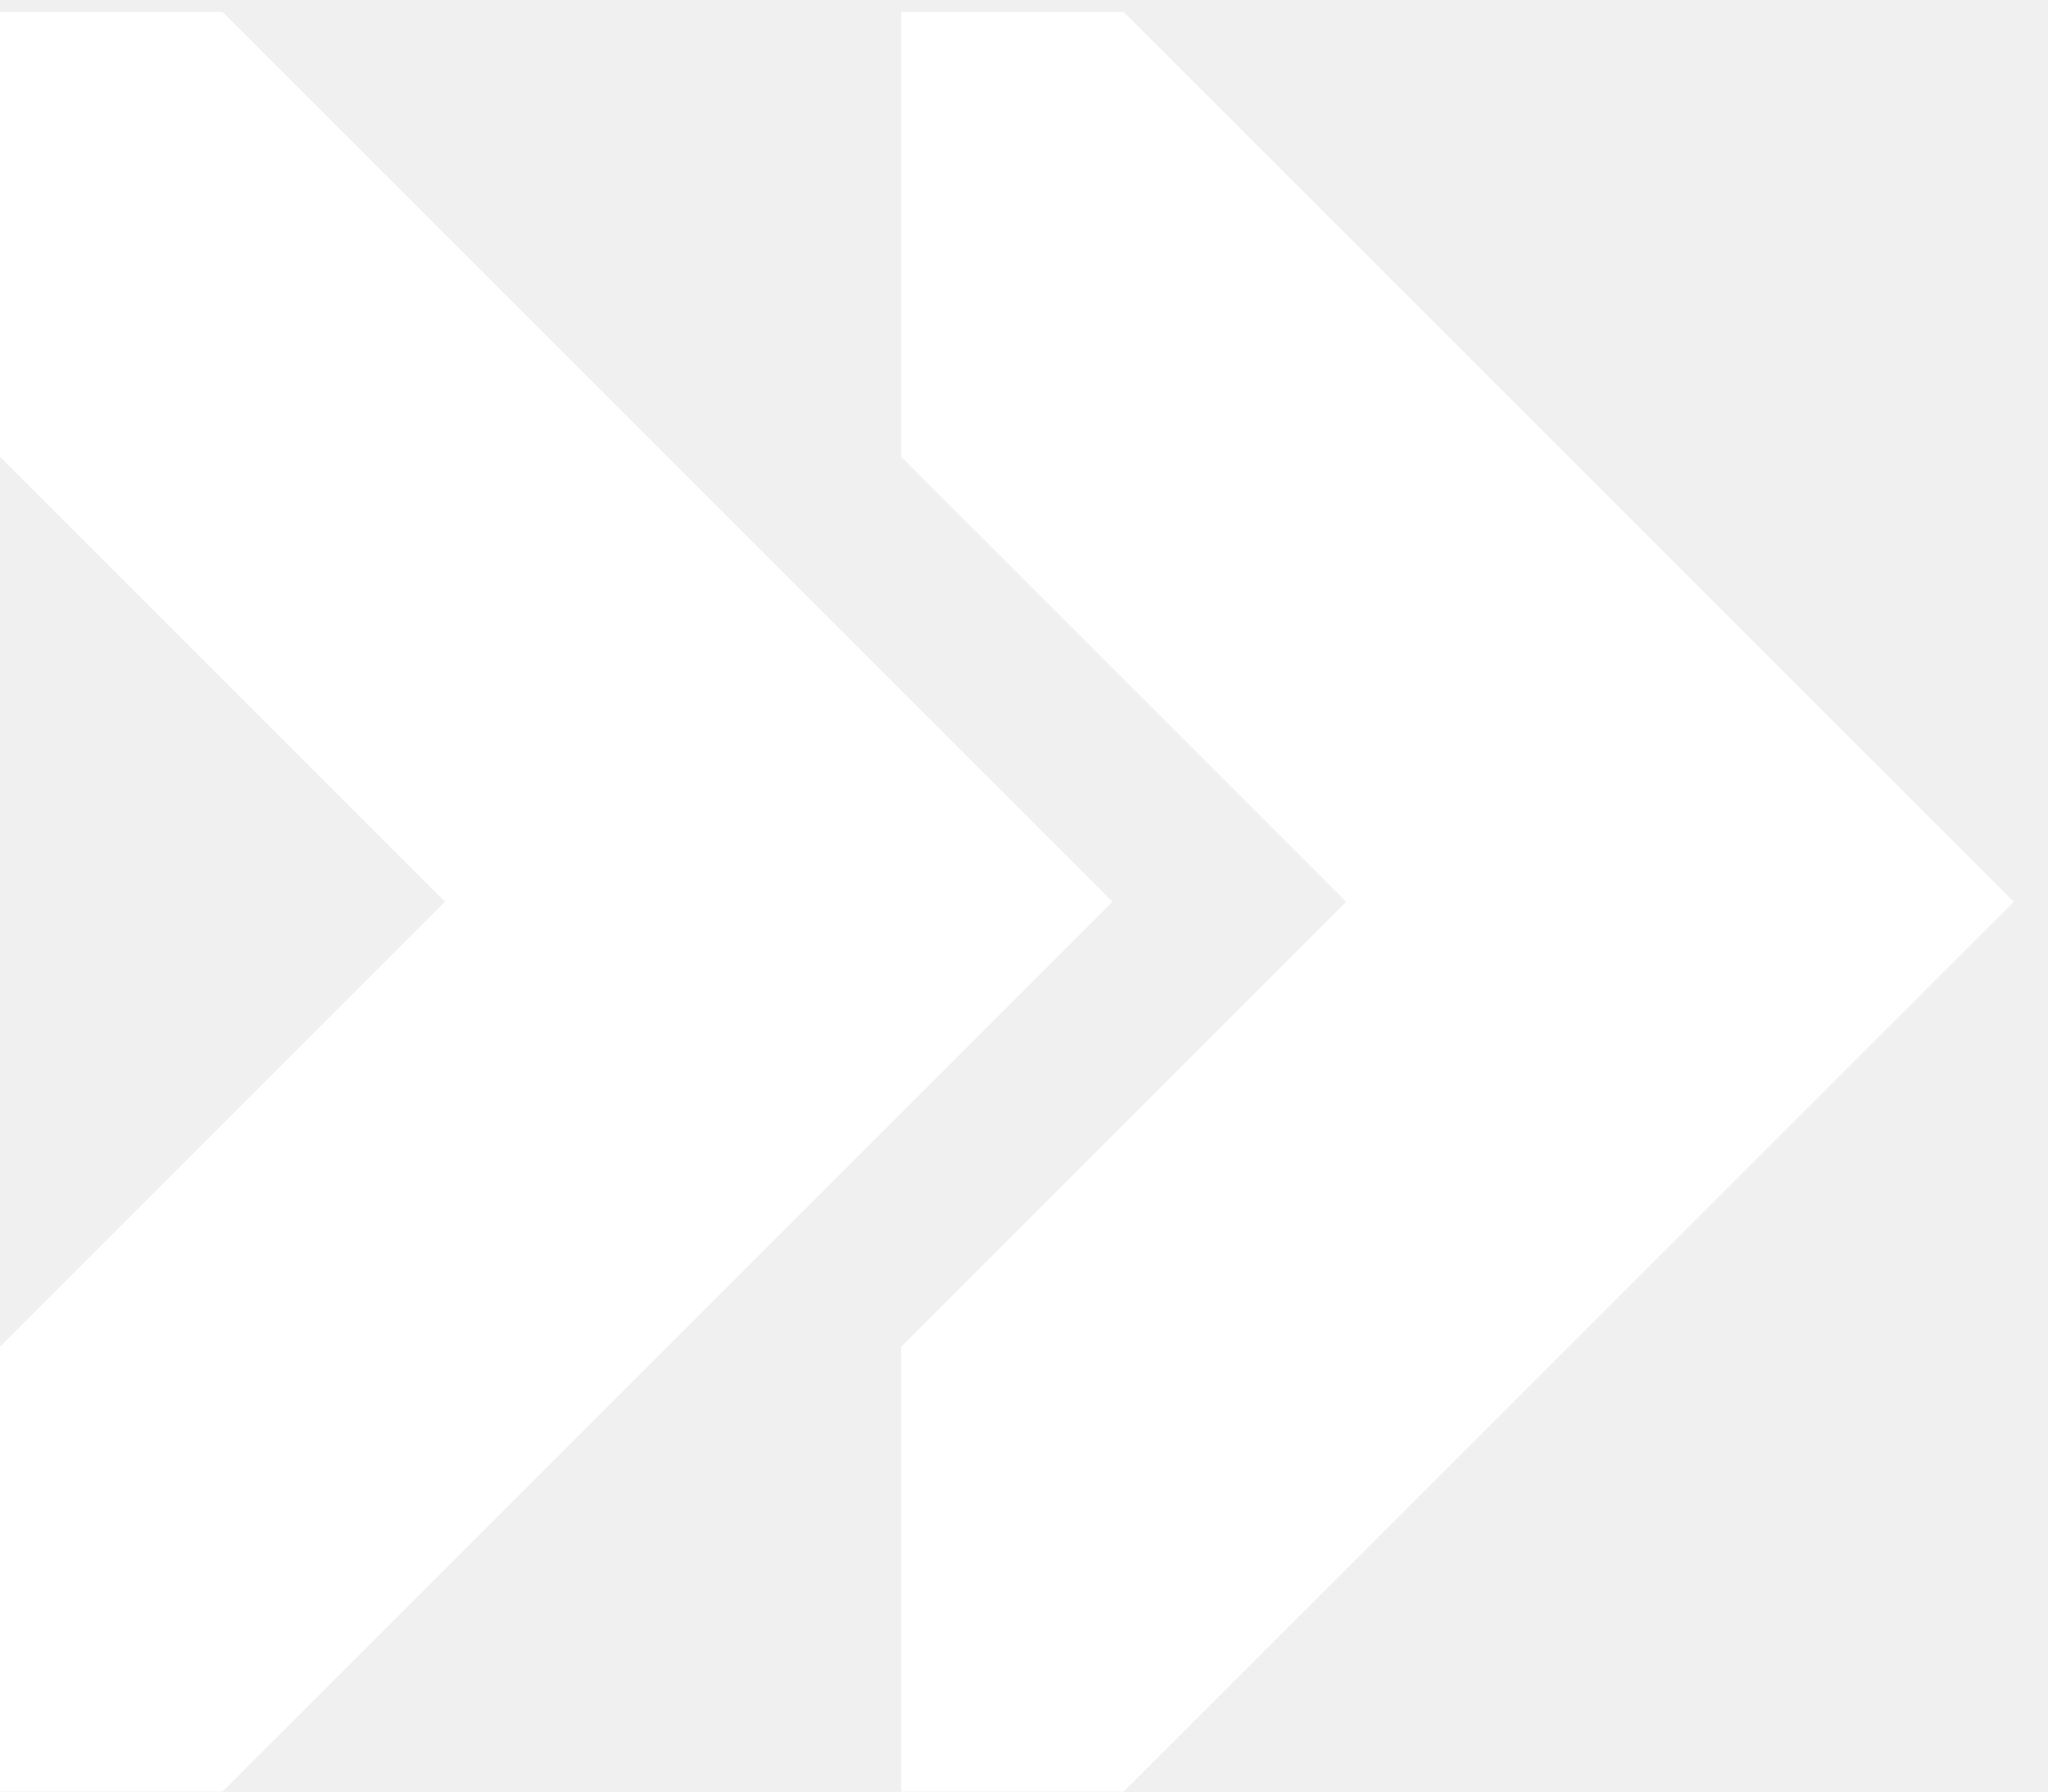
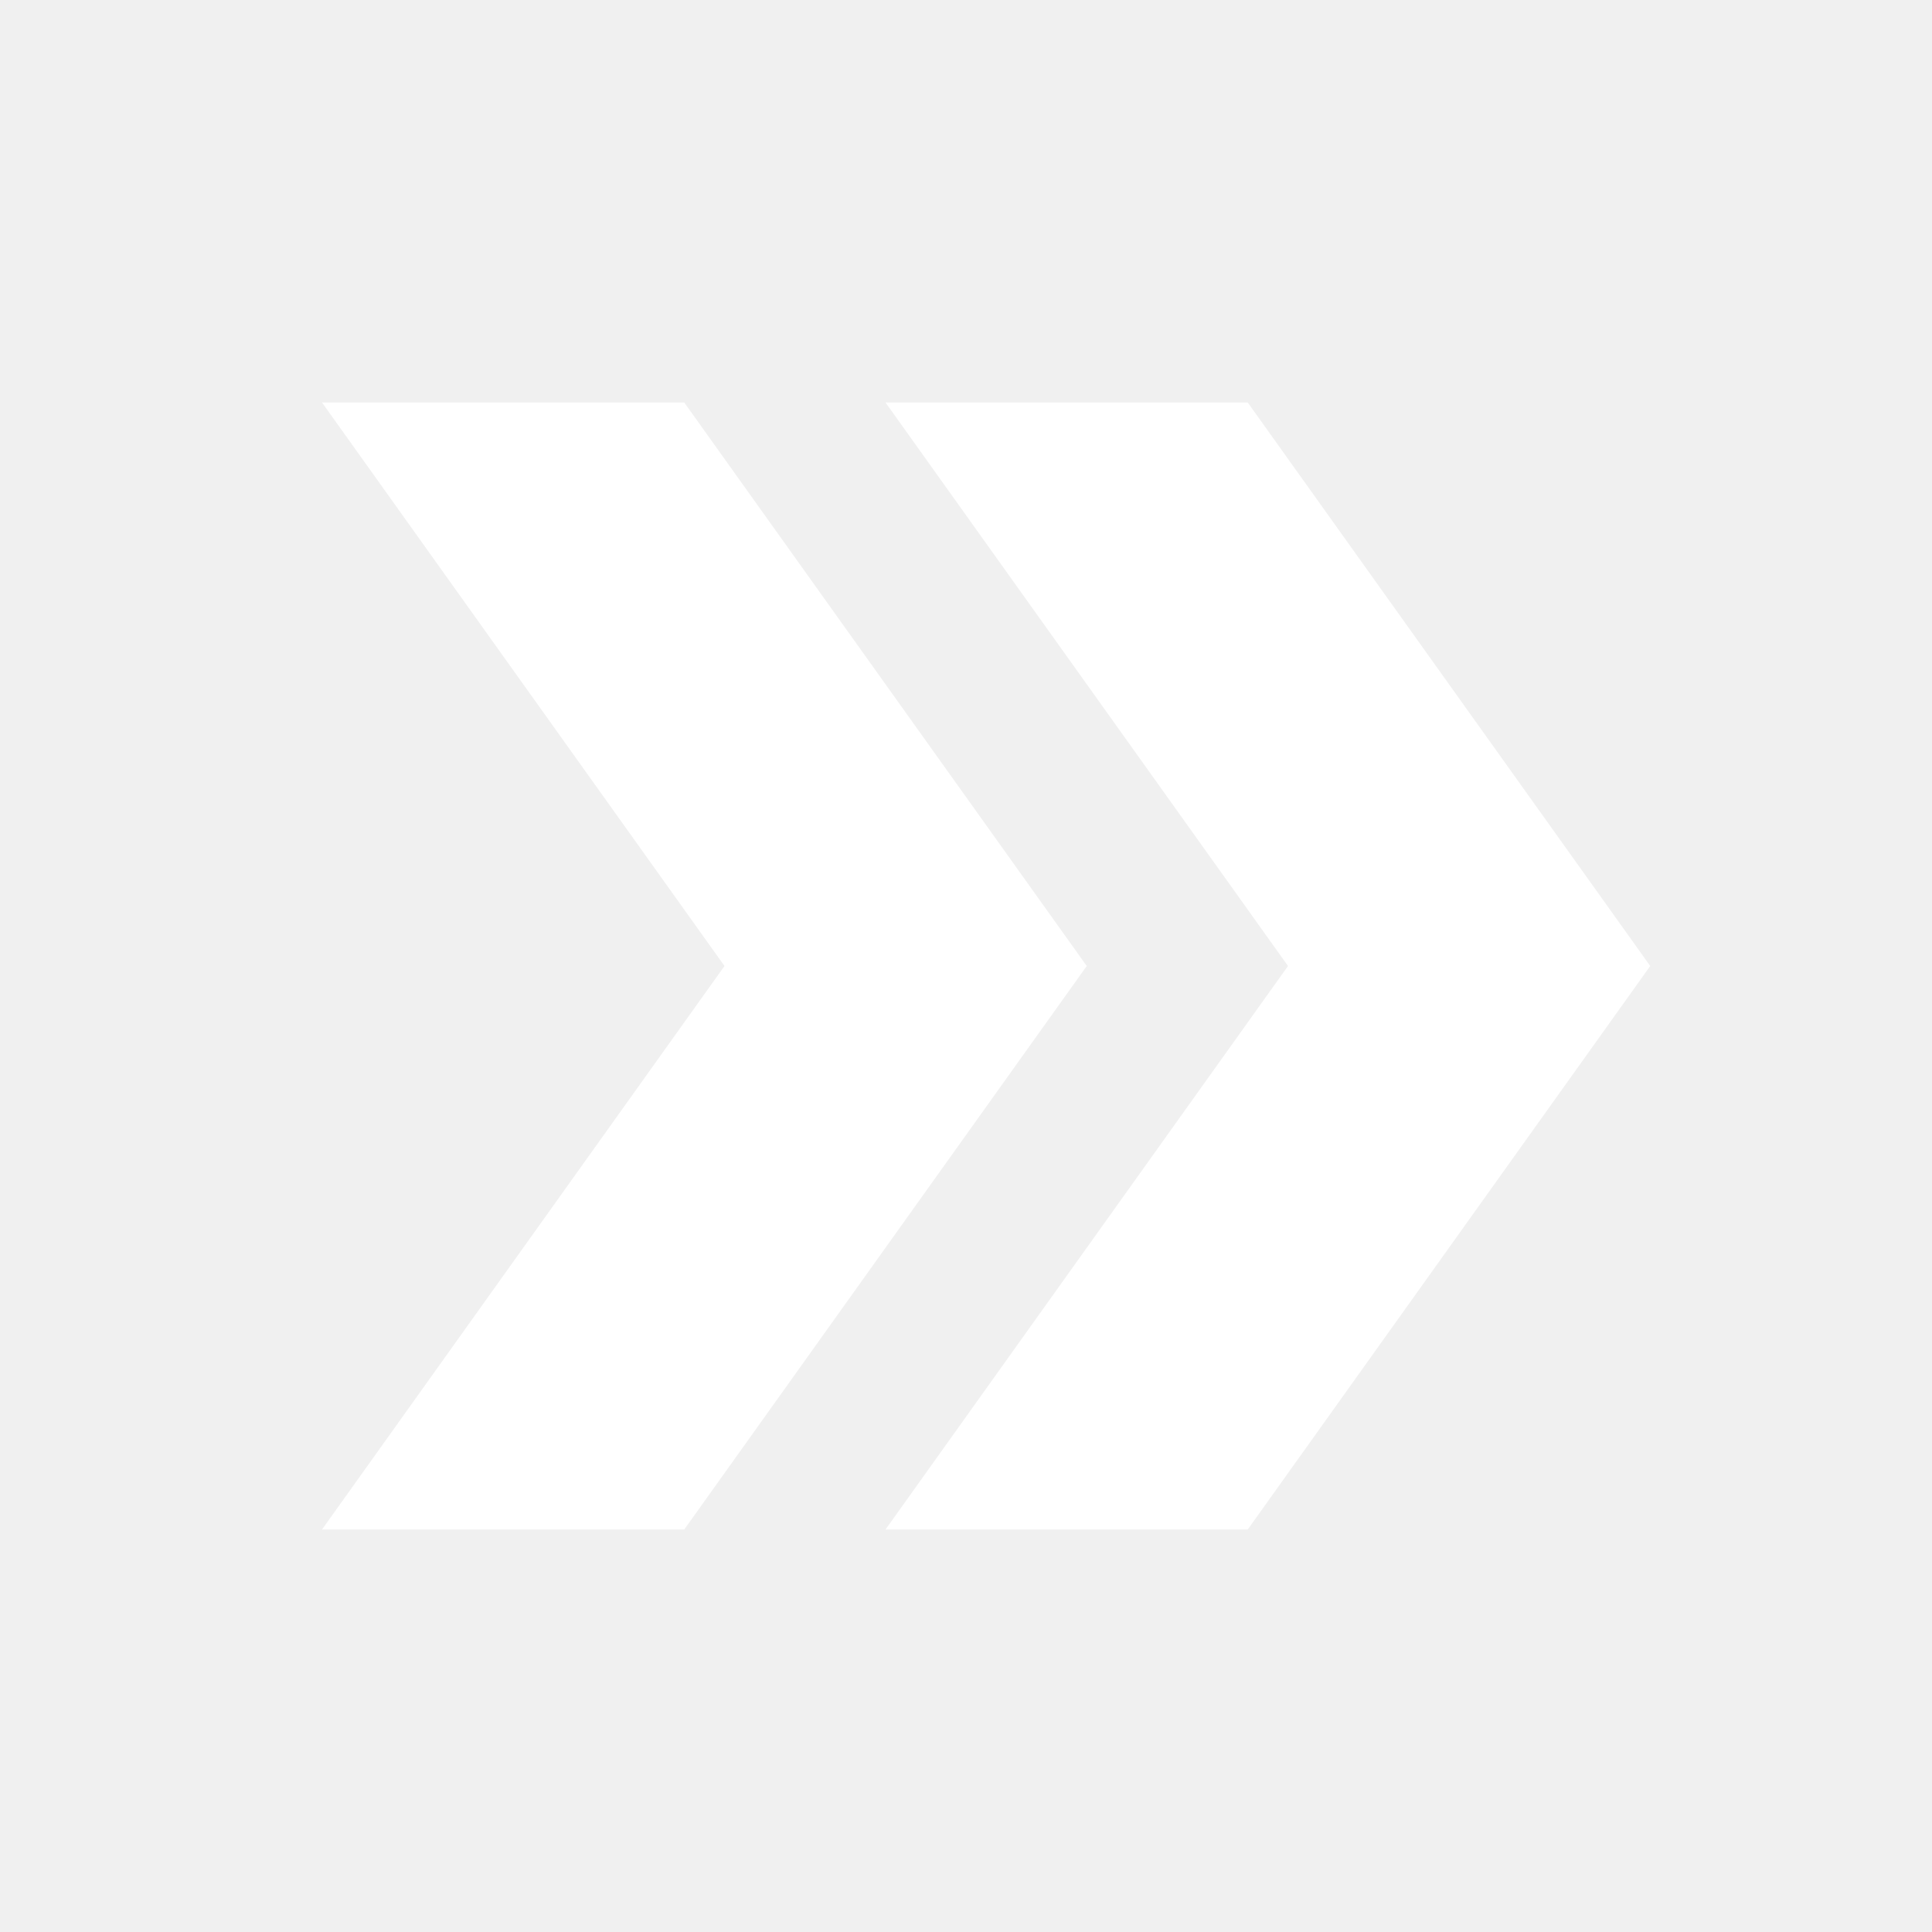
- <svg xmlns="http://www.w3.org/2000/svg" width="48" height="42" viewBox="0 0 48 42" fill="none">
-   <path d="M26.337 42L21.122 42L21.122 31.57L31.552 21.14L21.122 10.709L21.122 0.279L26.337 0.279L47.198 21.14L26.337 42Z" fill="white" />
-   <path d="M5.215 42L-8.62074e-06 42L-8.77272e-06 31.57L10.43 21.14L-9.9885e-06 10.709L-8.77272e-06 0.279L5.215 0.279L26.076 21.14L5.215 42Z" fill="white" />
+ <svg xmlns="http://www.w3.org/2000/svg" width="24" height="24" viewBox="0 0 24 24" fill="none">
+   <path d="M15.5 5H11L16 12L11 19H15.5L20.5 12L15.5 5Z" fill="white" />
+   <path d="M8.5 5H4L9 12L4 19H8.5L13.5 12L8.5 5Z" fill="white" />
</svg>
